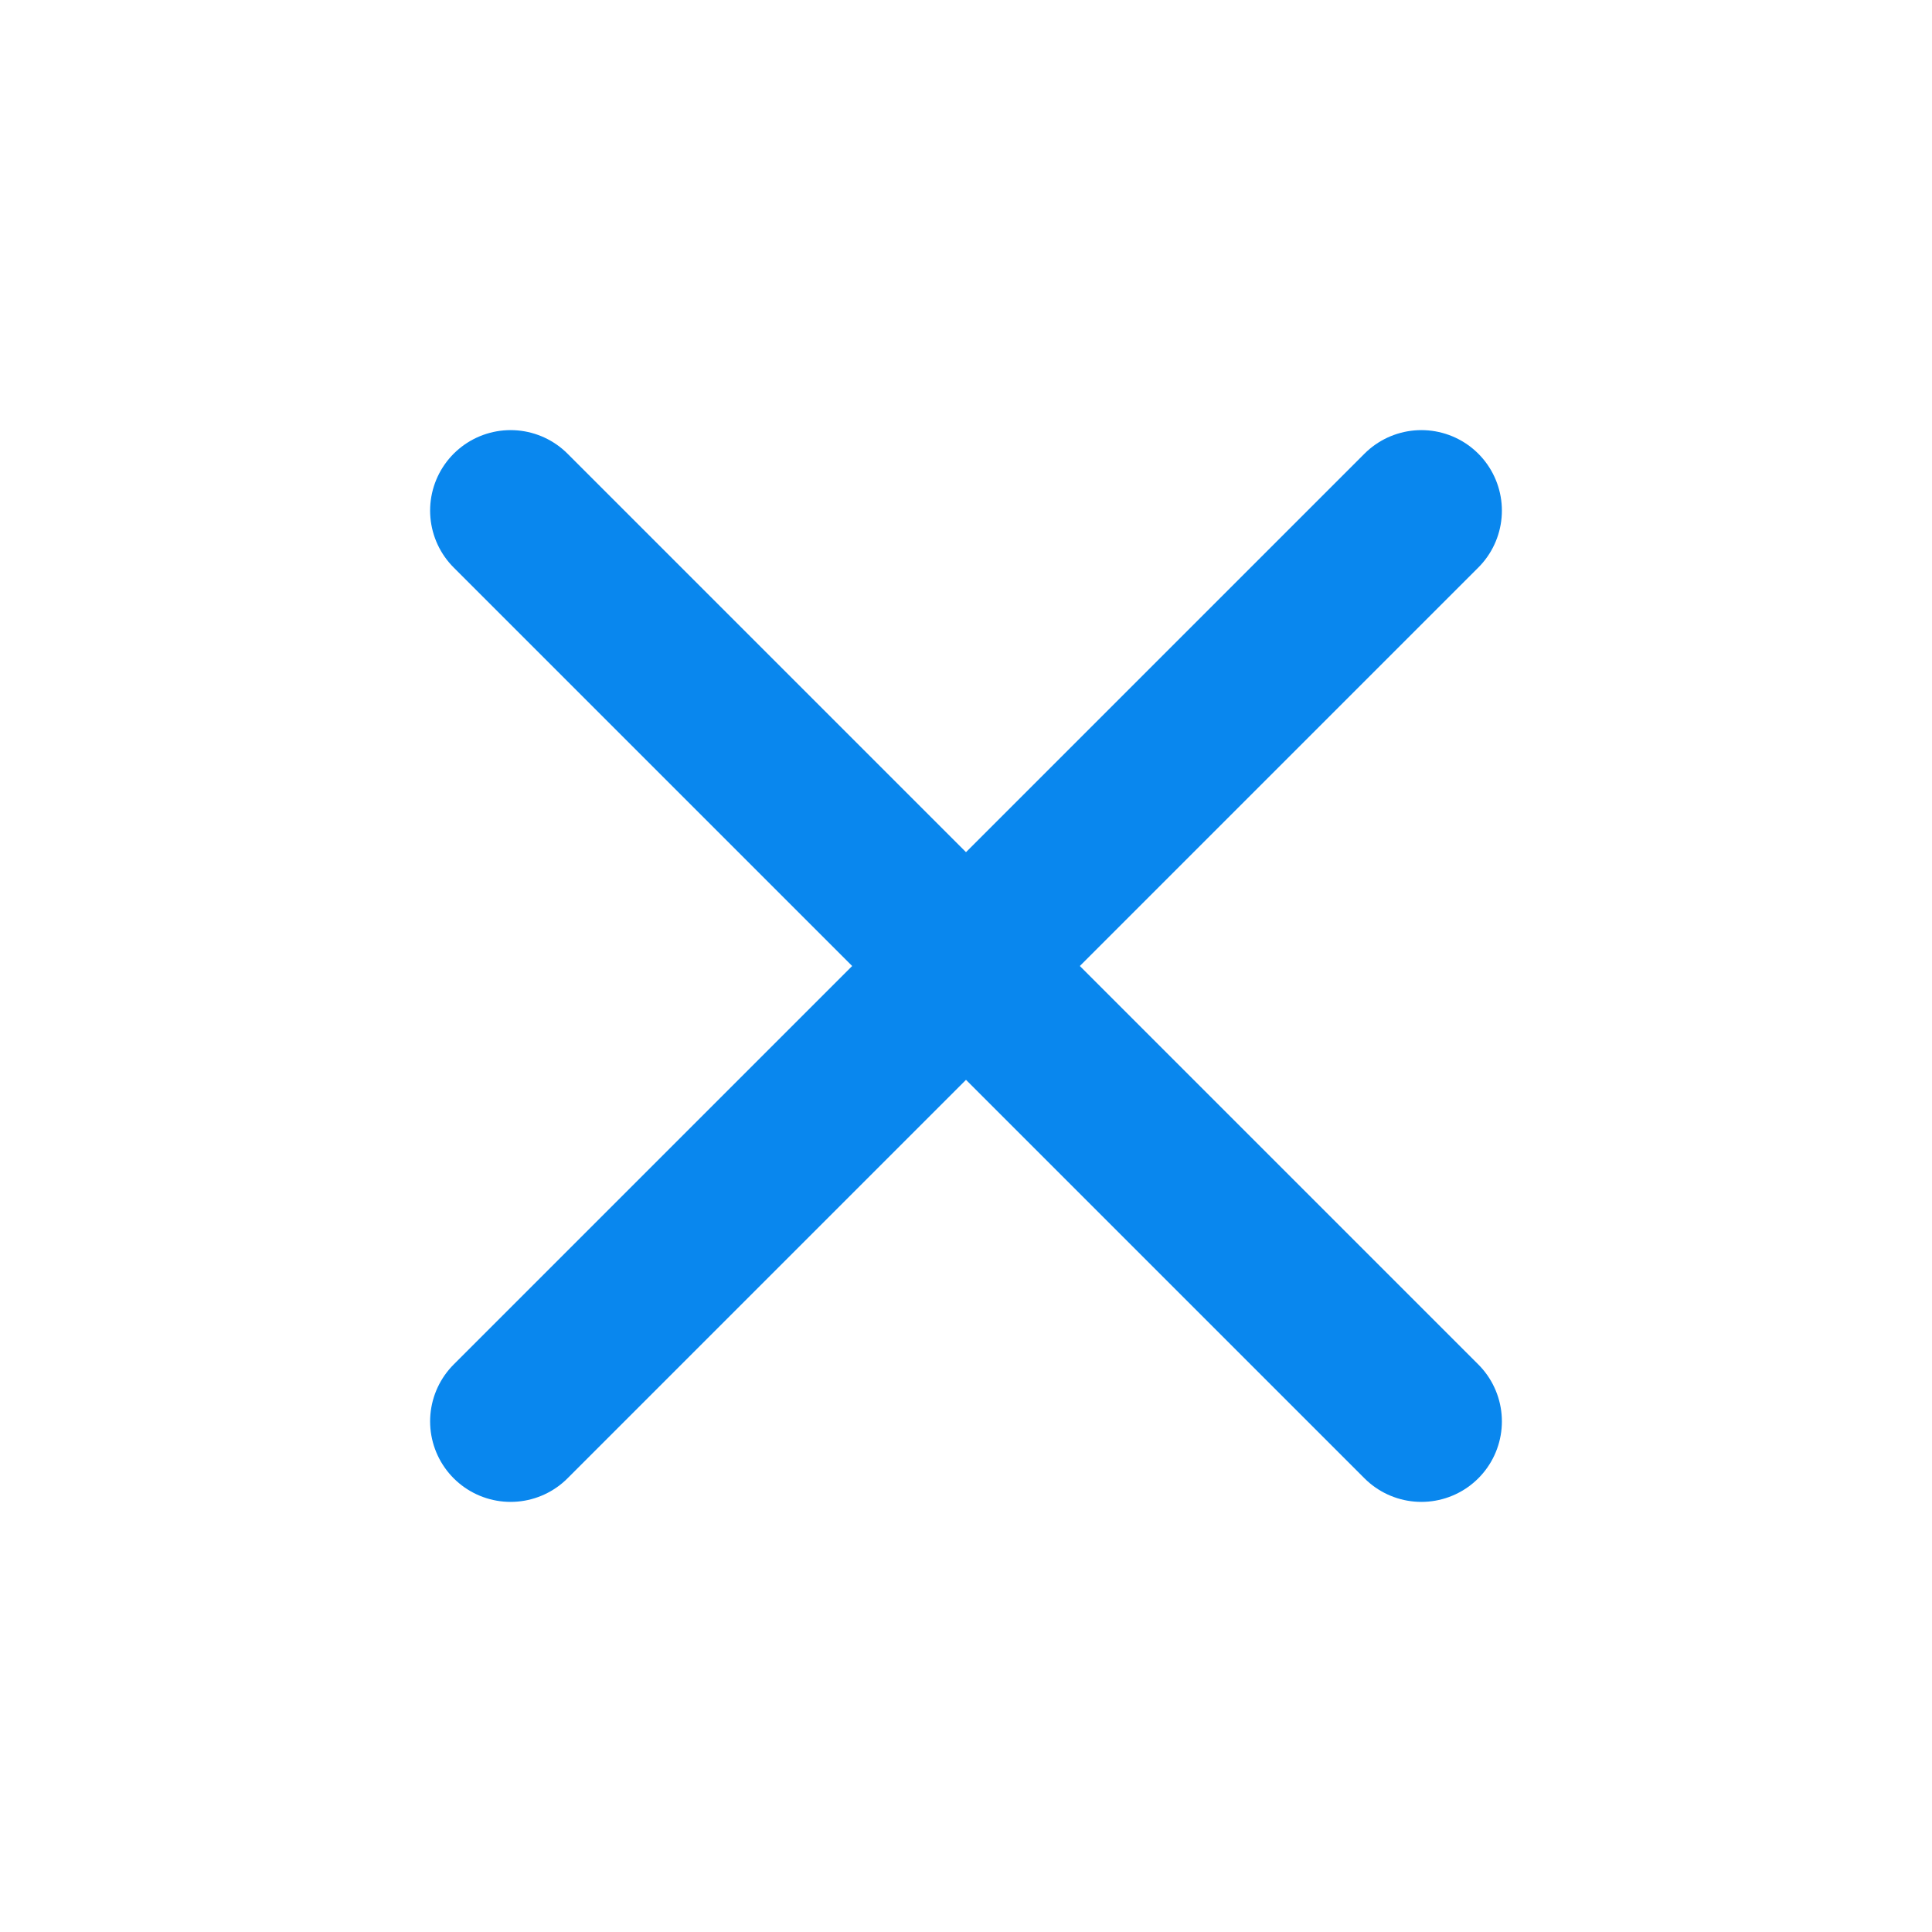
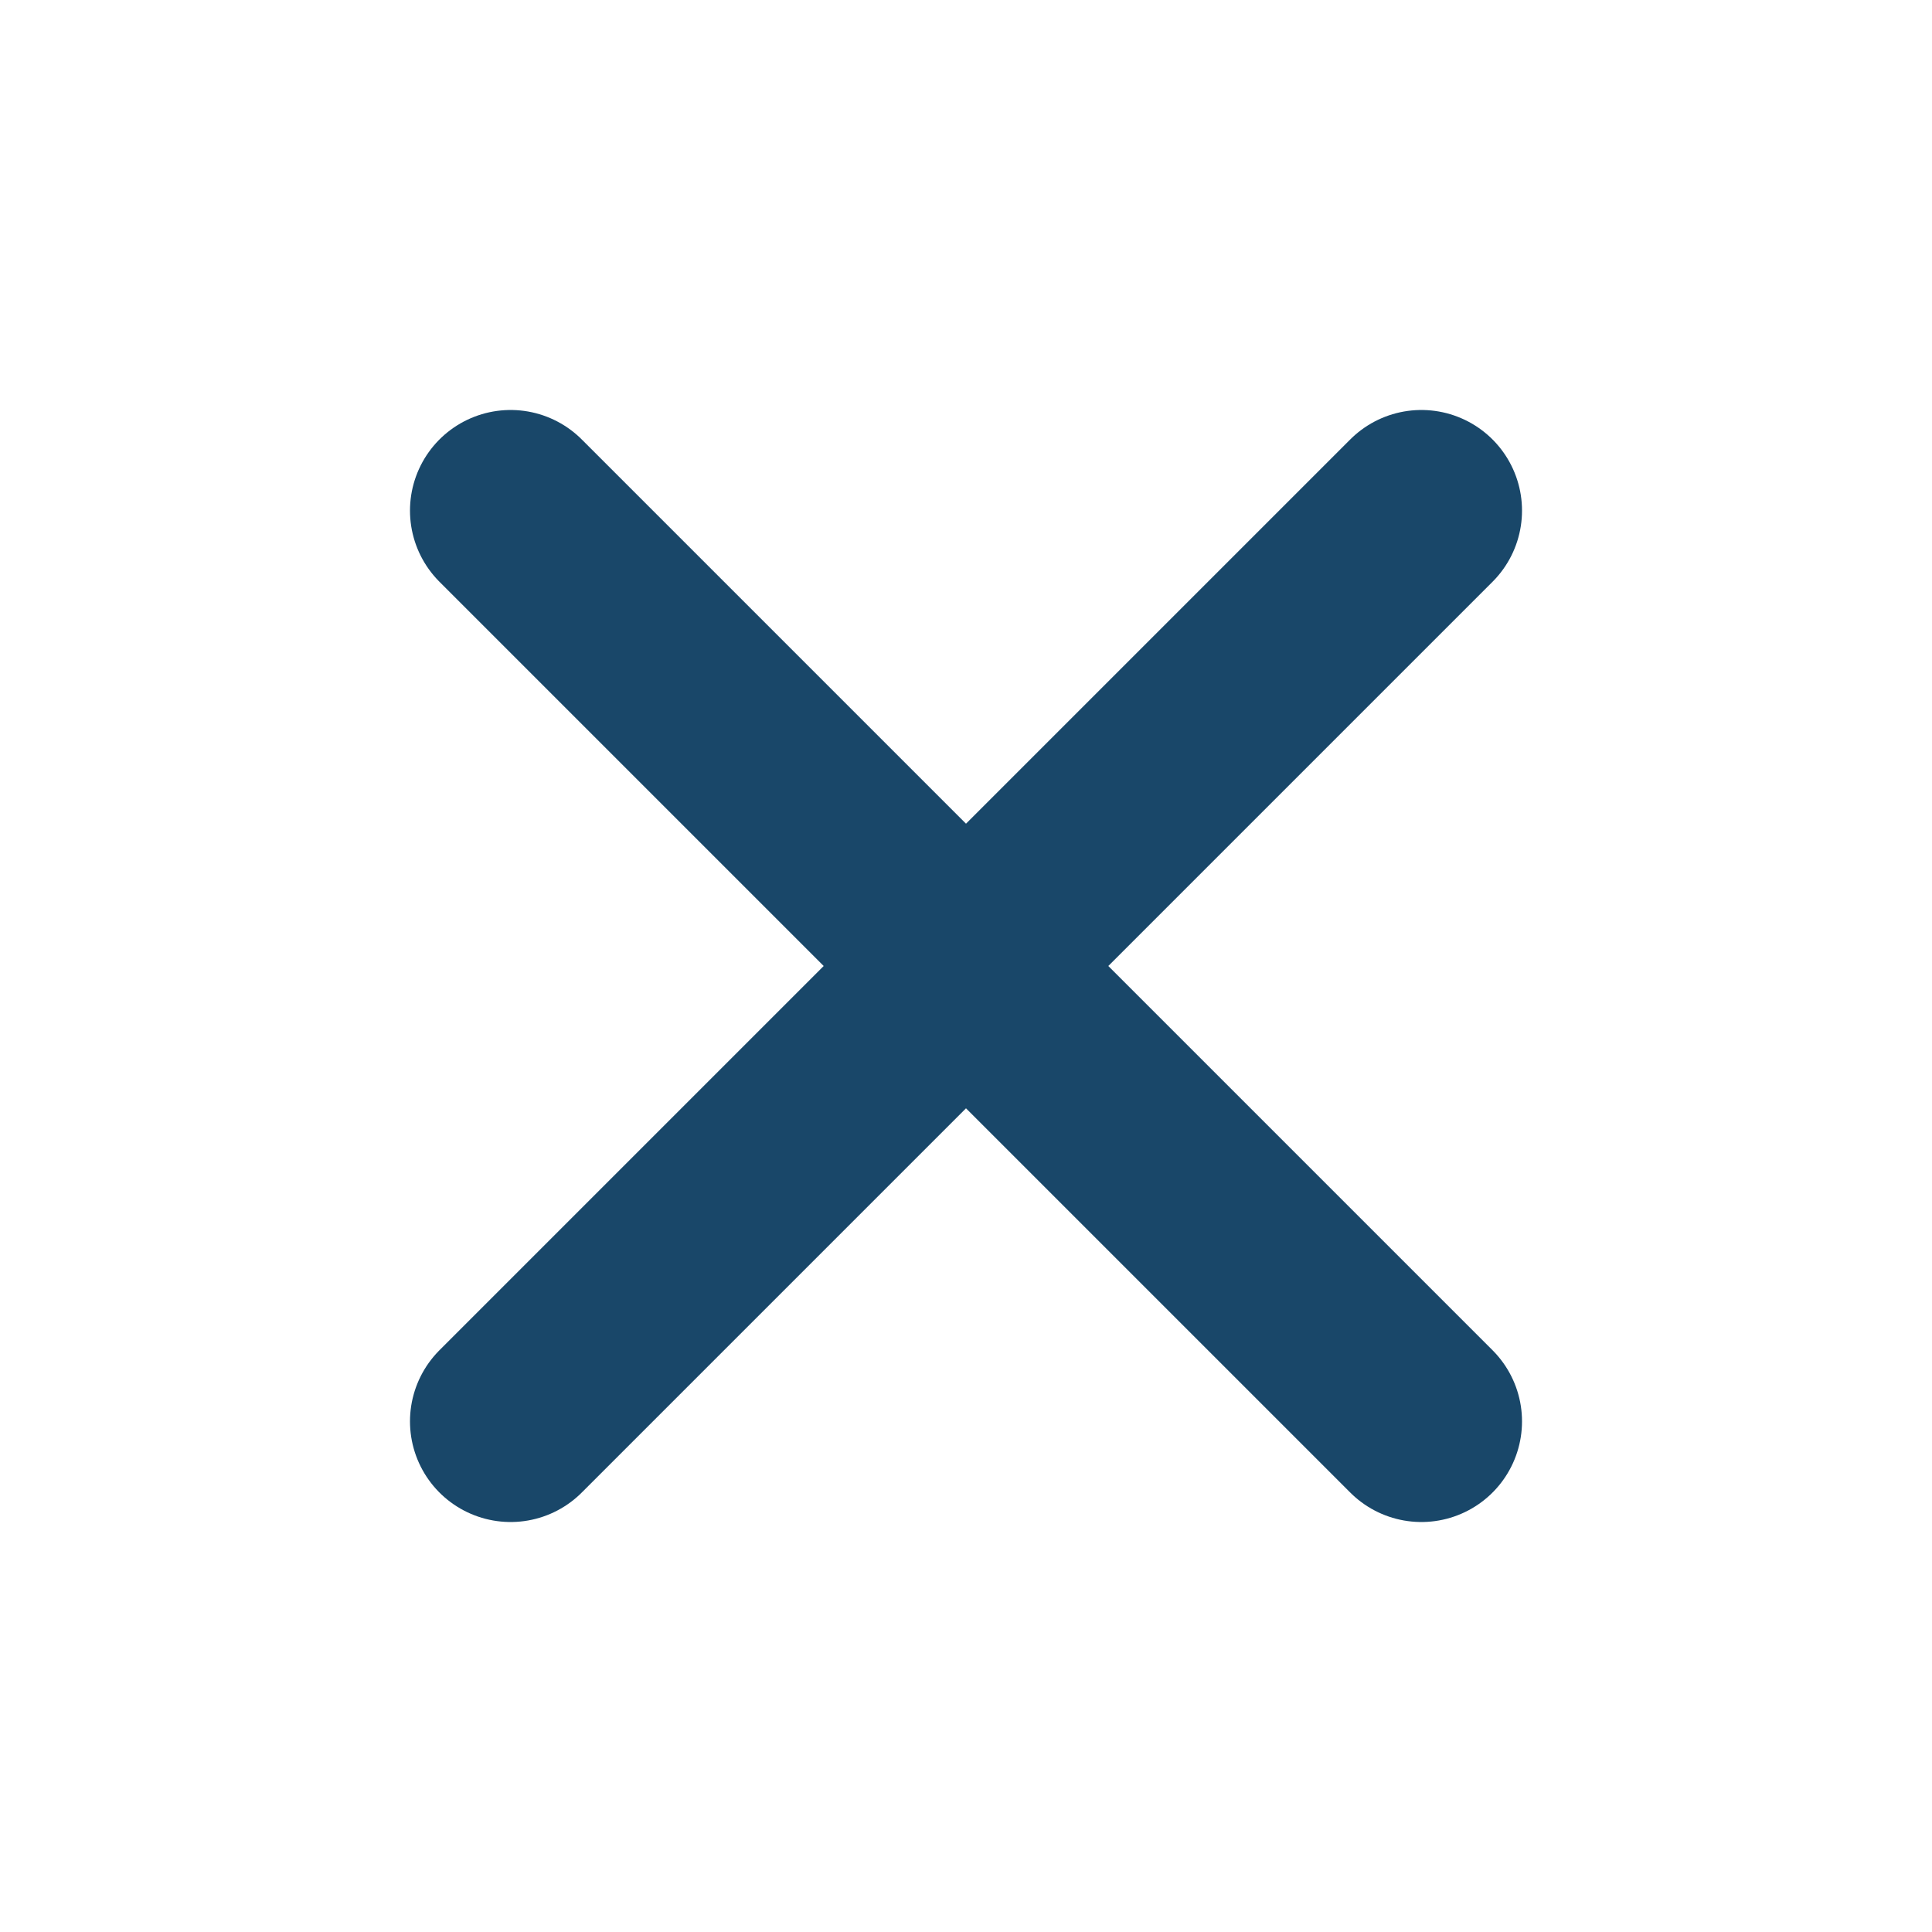
- <svg xmlns="http://www.w3.org/2000/svg" class="env-close" role="img" width="48px" height="48px" viewBox="0 0 24 24" aria-labelledby="closeIconTitle" stroke="#0987ee" stroke-width="2" stroke-linecap="round" stroke-linejoin="miter" fill="none" color="#0987ee">
+ <svg xmlns="http://www.w3.org/2000/svg" class="env-close" role="img" width="48px" height="48px" viewBox="0 0 24 24" aria-labelledby="closeIconTitle" stroke="#194769" stroke-width="2.5" stroke-linecap="round" stroke-linejoin="miter" fill="none" color="#194769">
  <path d="M6.343 6.343L17.657 17.657M6.343 17.657L17.657 6.343" />
</svg>
